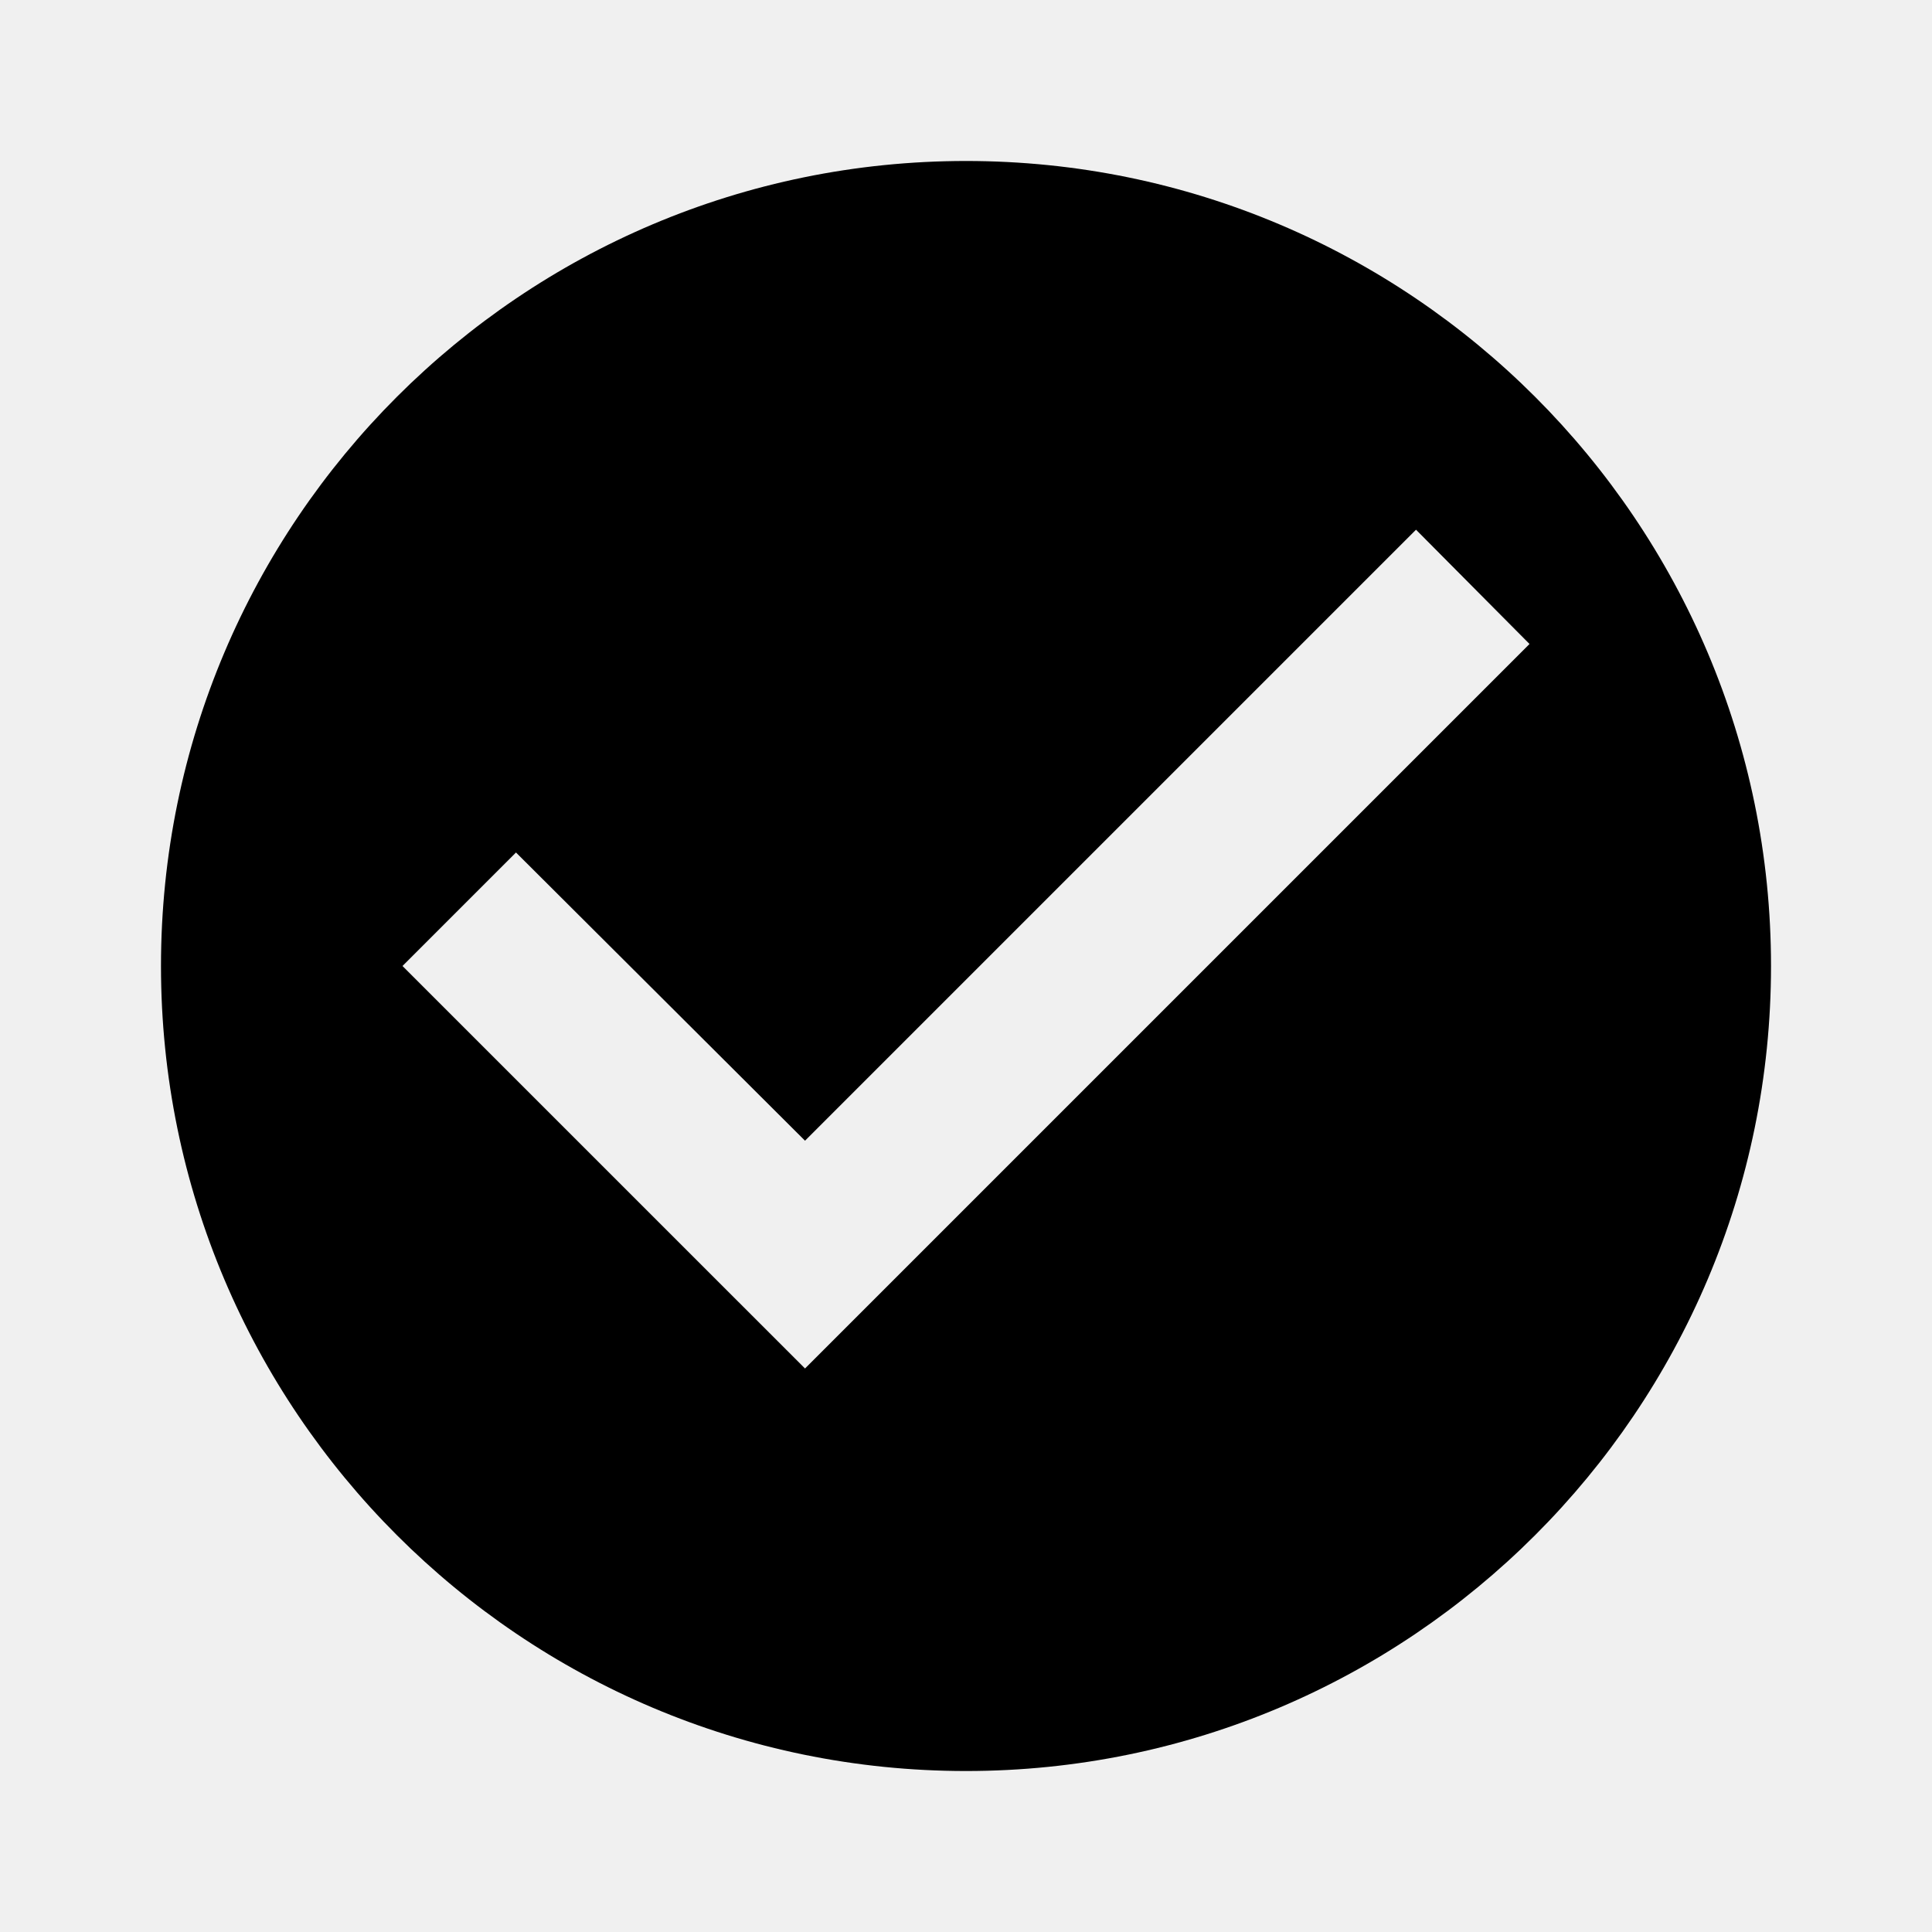
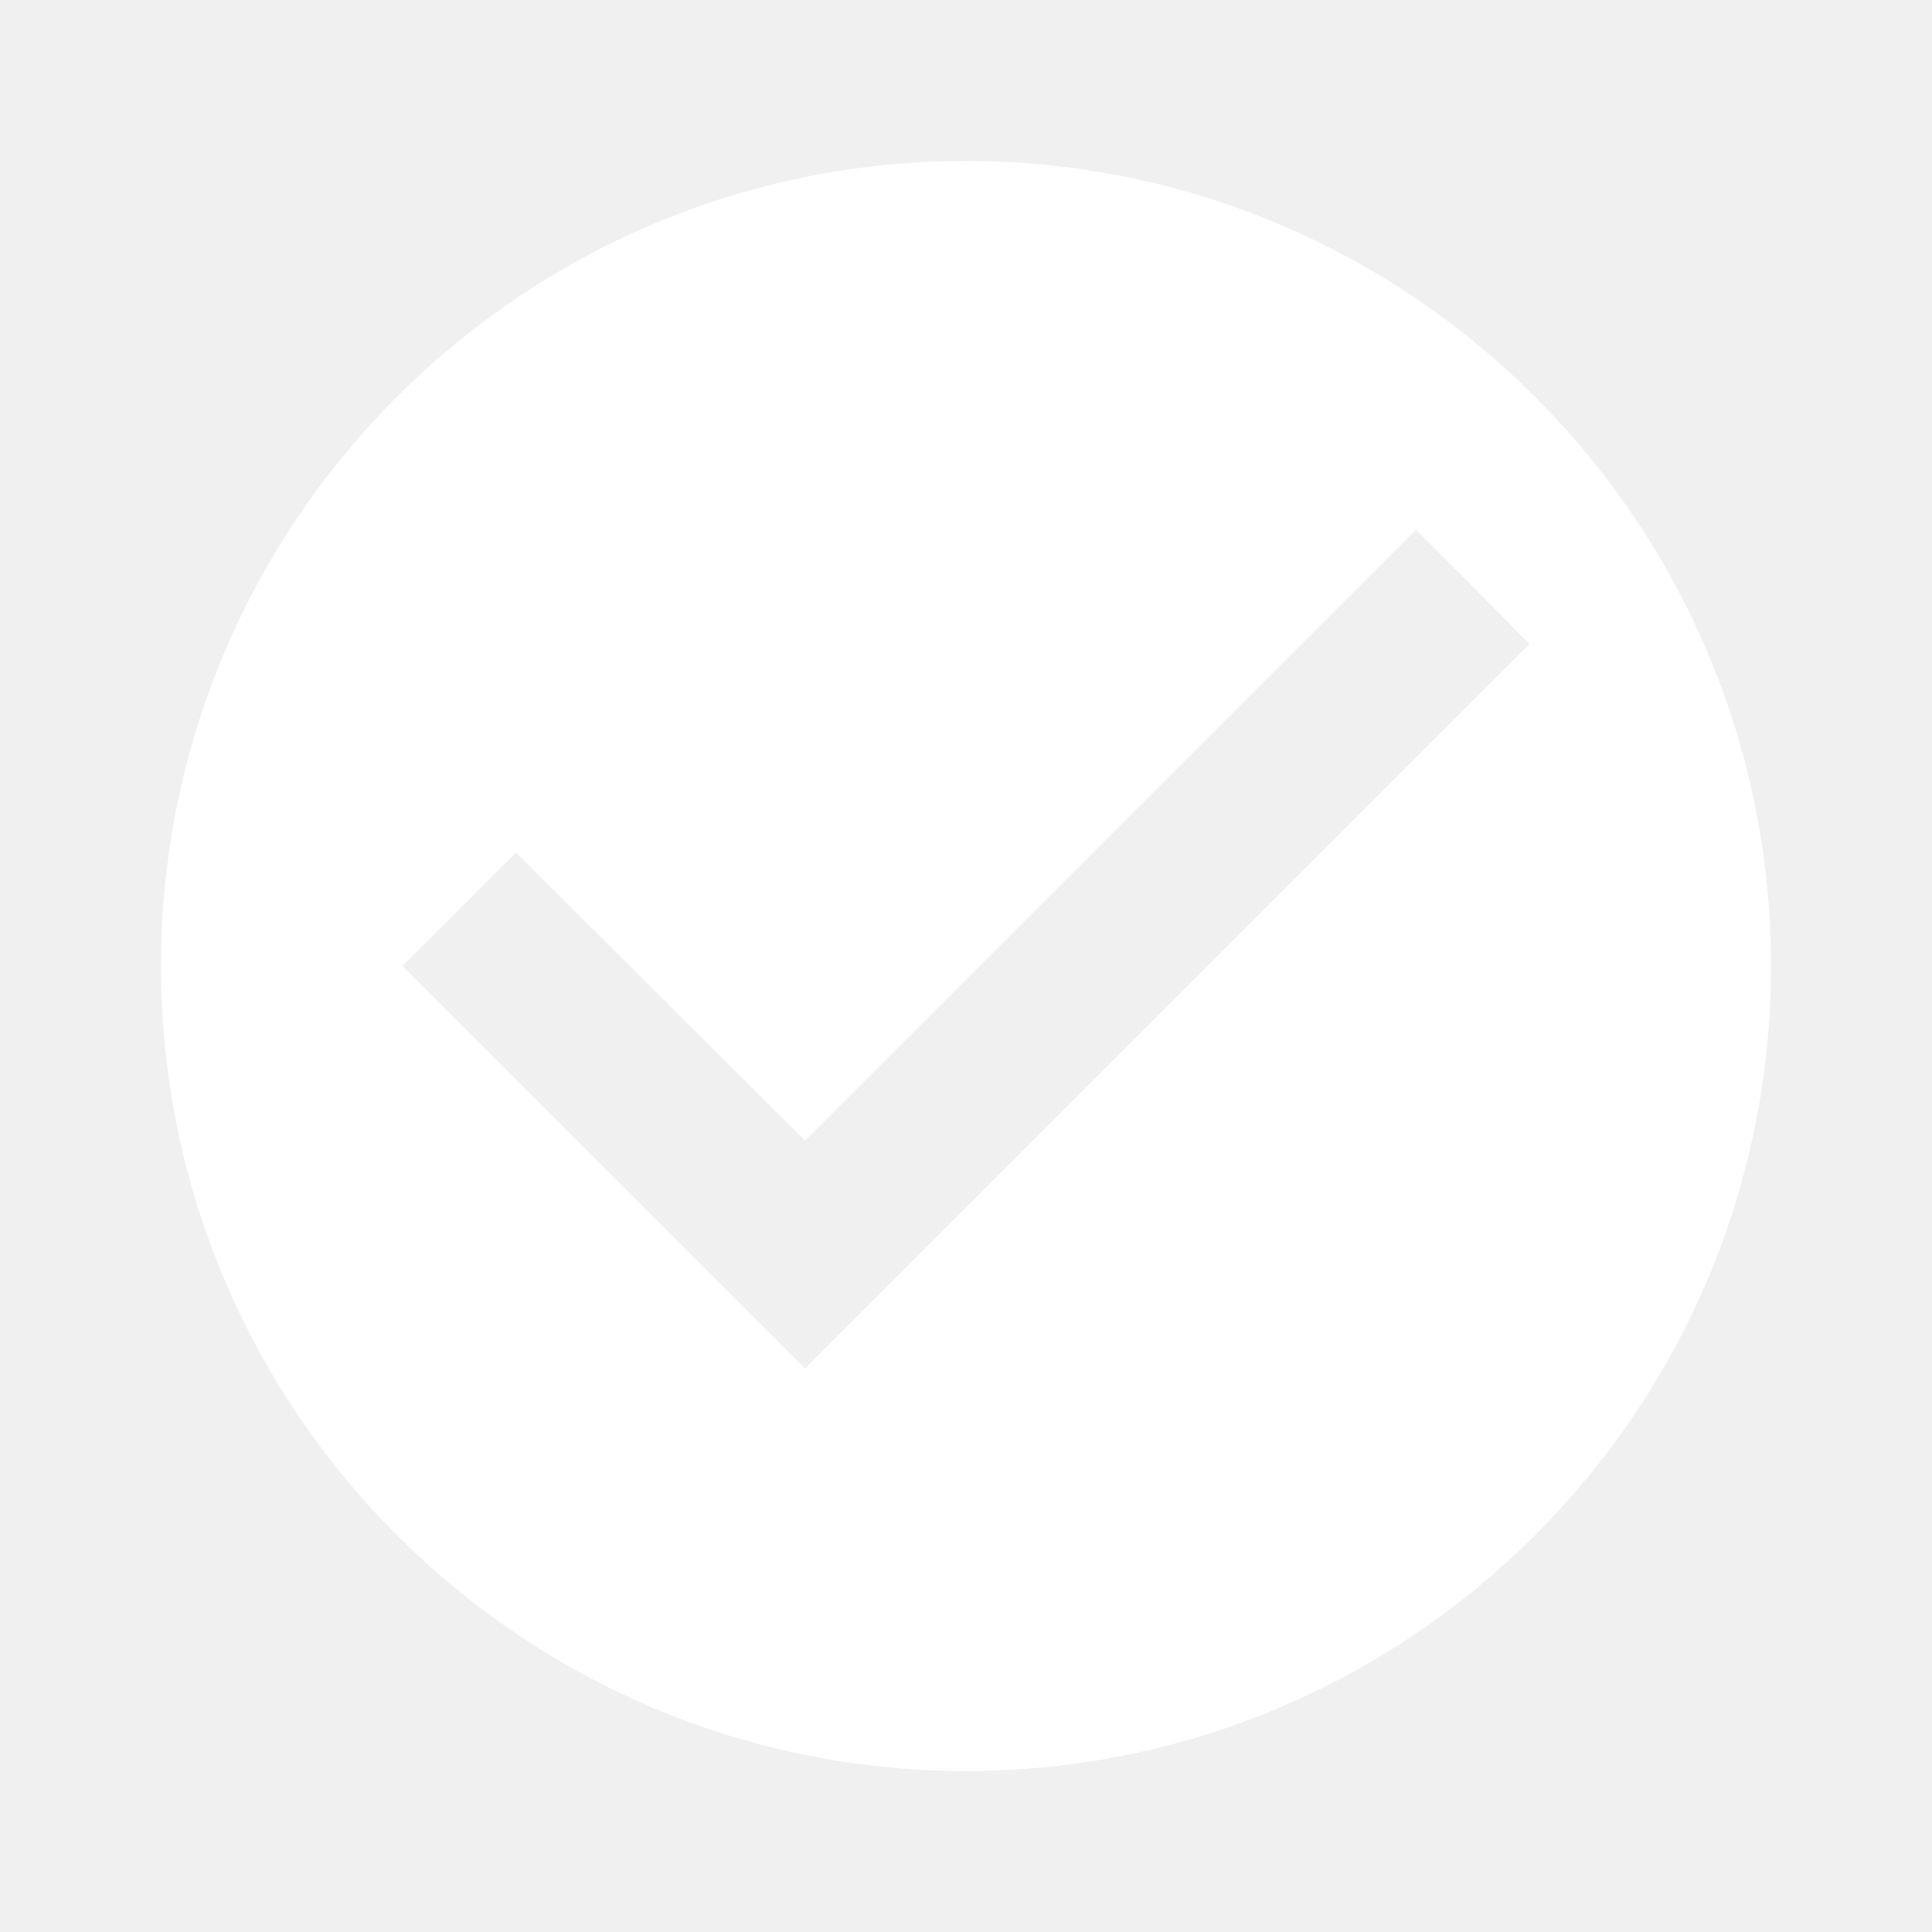
- <svg xmlns="http://www.w3.org/2000/svg" class="w-6 h-6 text-white fill-current" viewBox="0 0 40 40">
+ <svg xmlns="http://www.w3.org/2000/svg" class="w-6 h-6 text-white fill-current" fill="#fff" viewBox="0 0 40 40">
  <path d="M20 3.333C10.8 3.333 3.333 10.8 3.333 20C3.333 29.2 10.8 36.667 20 36.667C29.2 36.667 36.667 29.2 36.667 20C36.667 10.8 29.2 3.333 20 3.333ZM16.667 28.333L8.333 20L10.683 17.65L16.667 23.617L29.317 10.967L31.667 13.333L16.667 28.333Z" />
</svg>
